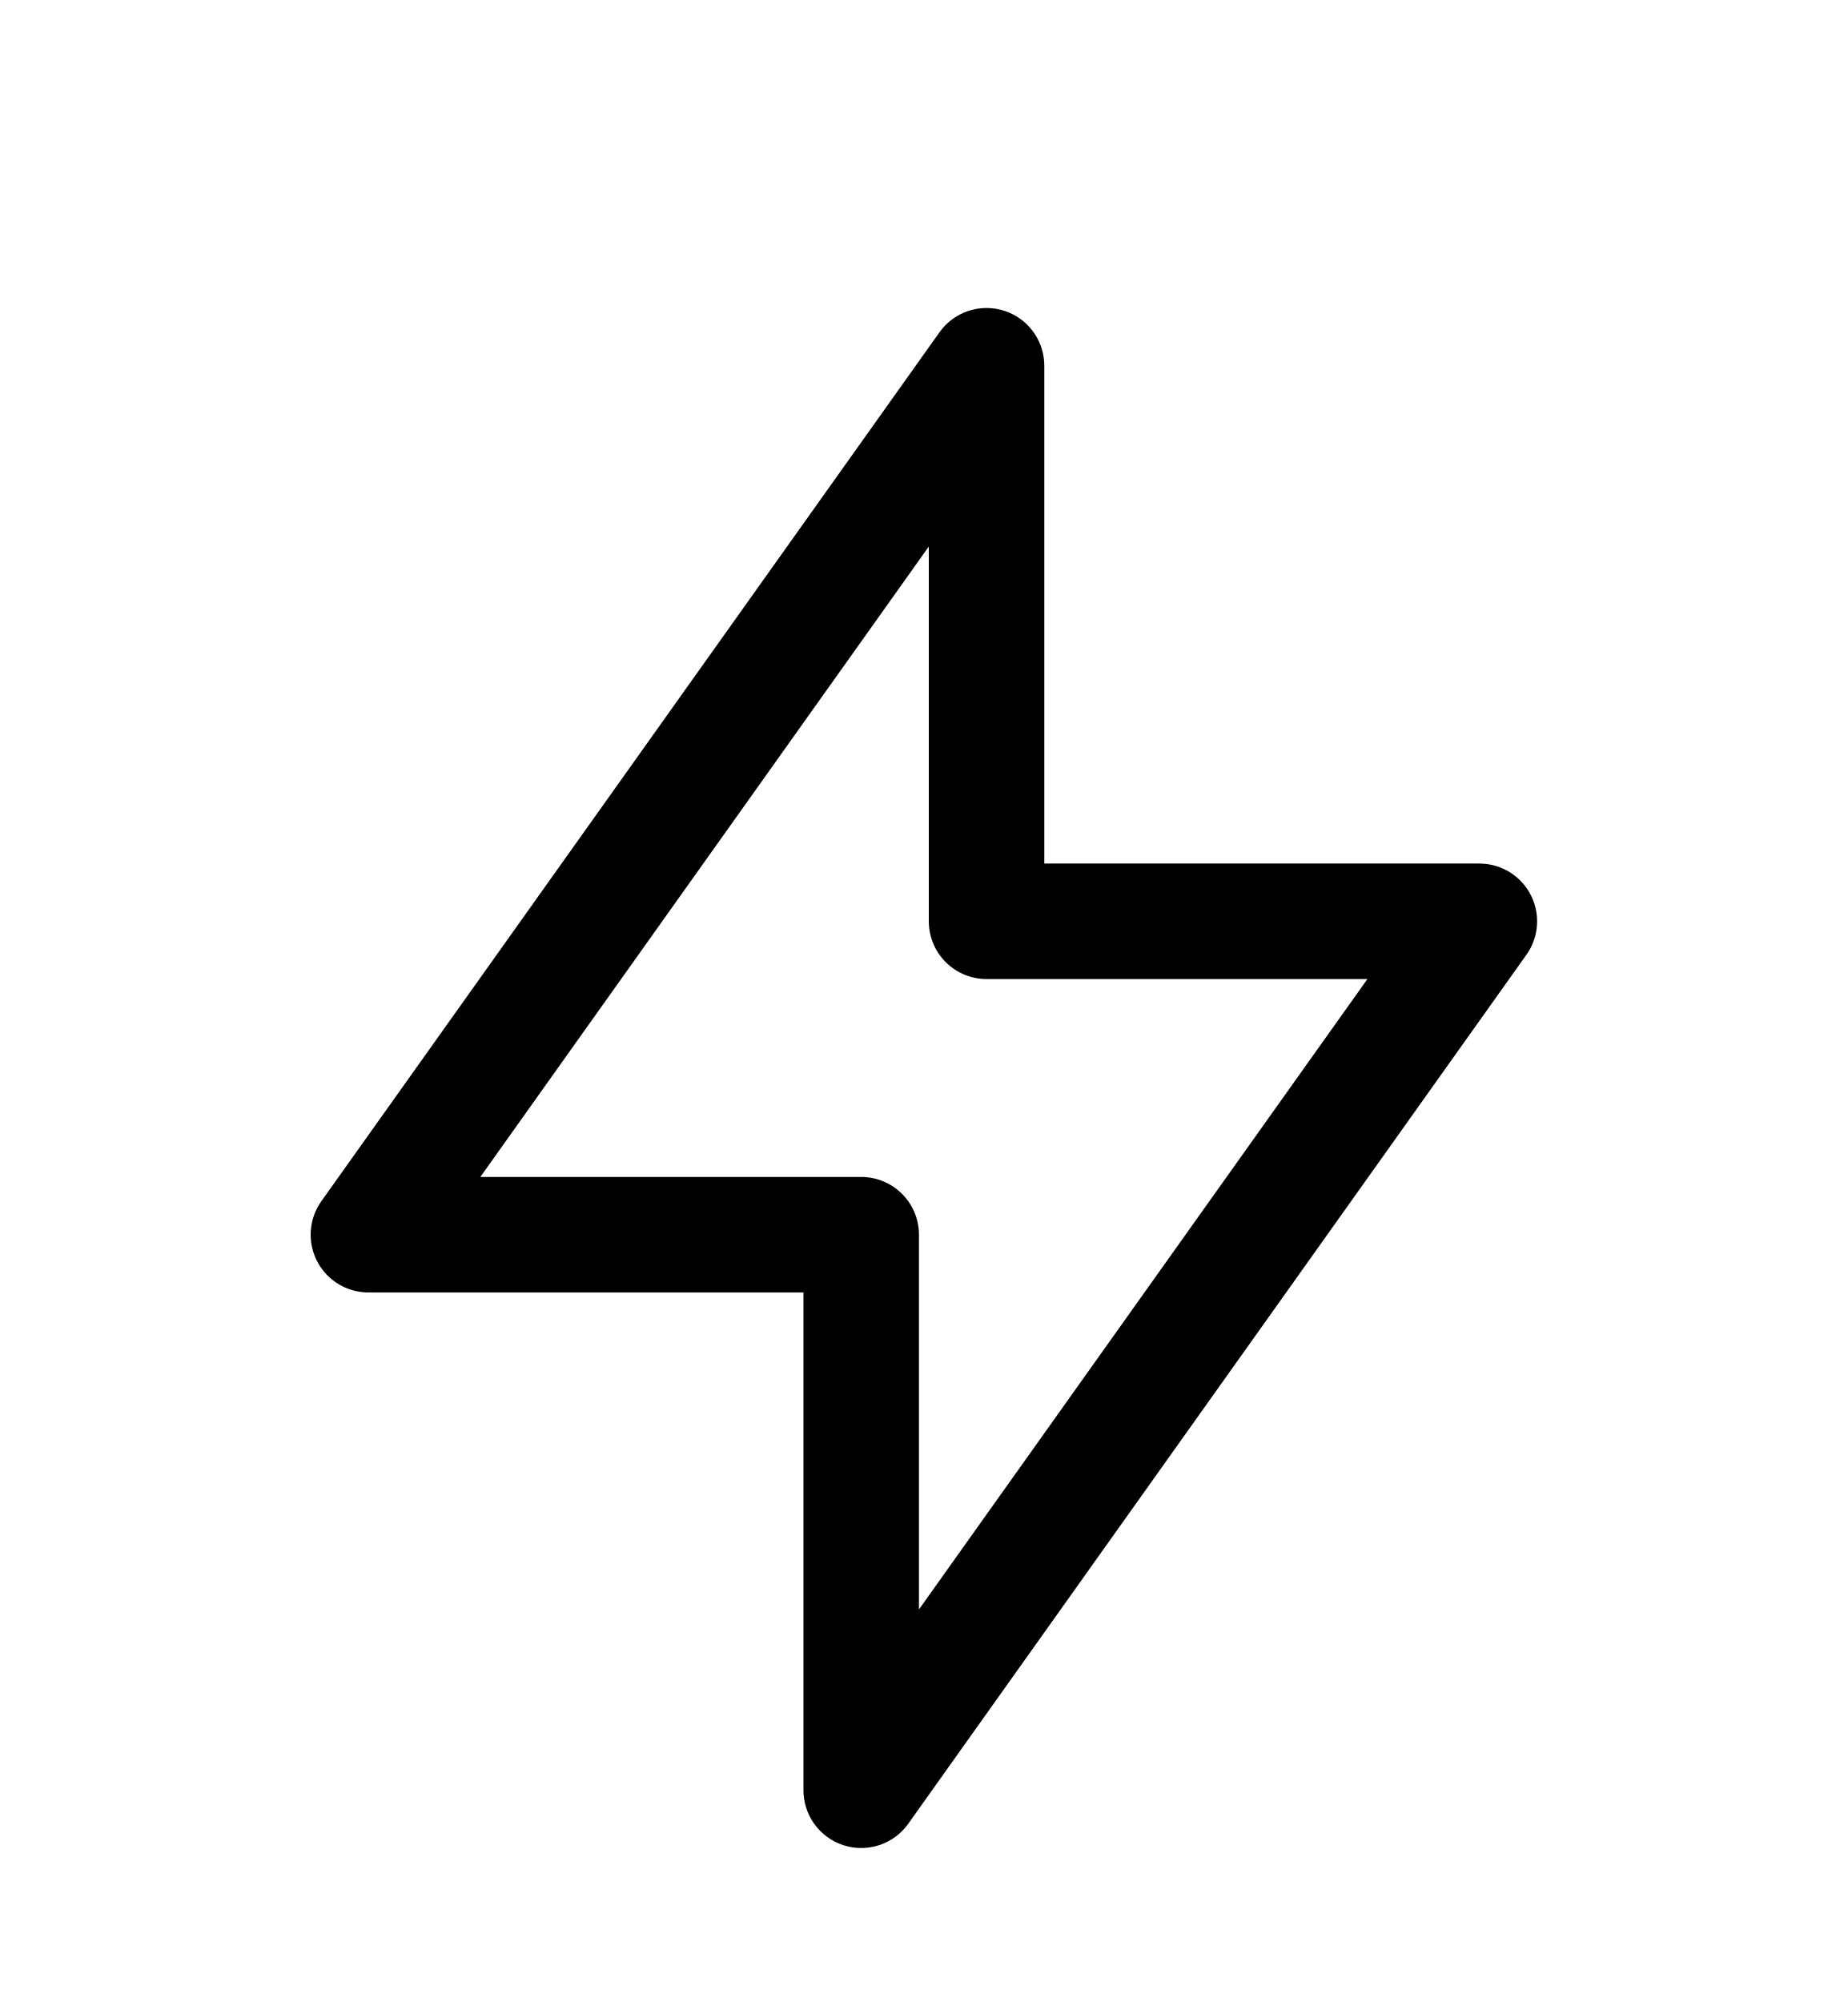
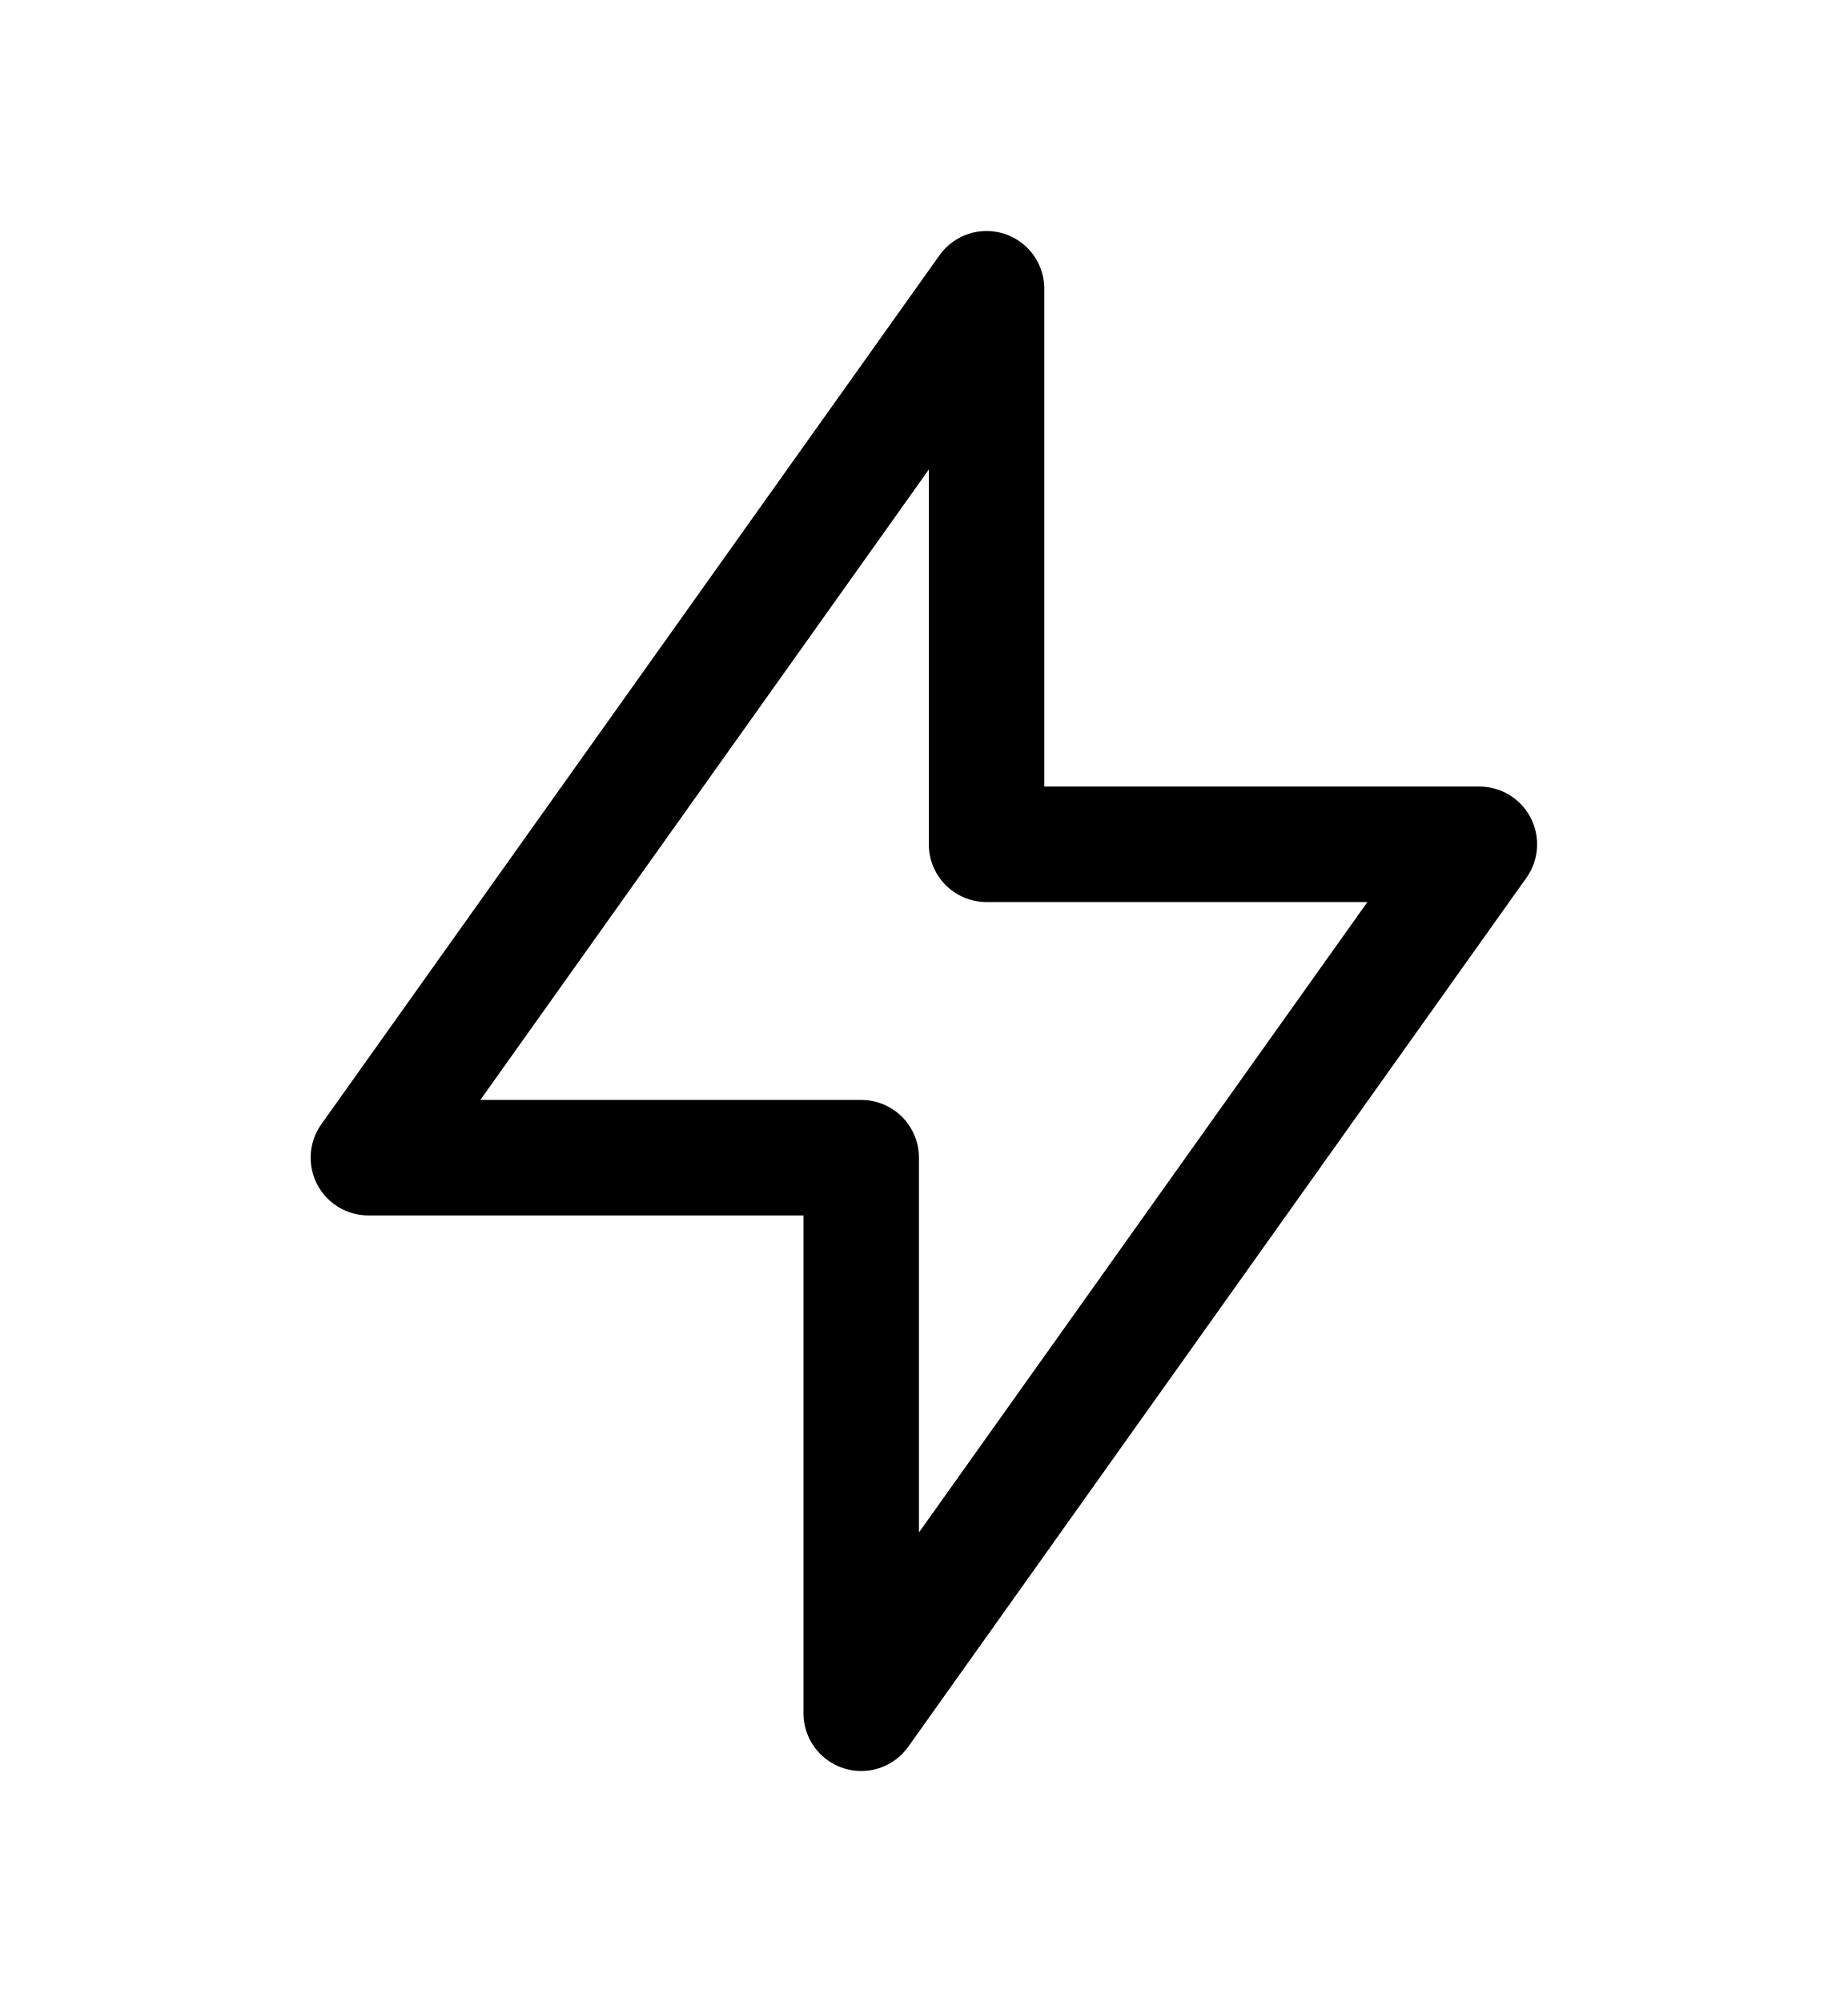
- <svg xmlns="http://www.w3.org/2000/svg" width="24" height="26" viewBox="0 0 24 26" fill="none">
+ <svg xmlns="http://www.w3.org/2000/svg" width="24" height="26" viewBox="0 1 24 26" fill="none">
  <path d="M12.814 4.75L4.785 16.035H11.186L11.186 23.25L19.215 11.965L12.814 11.965V4.75Z" stroke="currentColor" stroke-width="1.5" stroke-linecap="round" stroke-linejoin="round" />
</svg>
